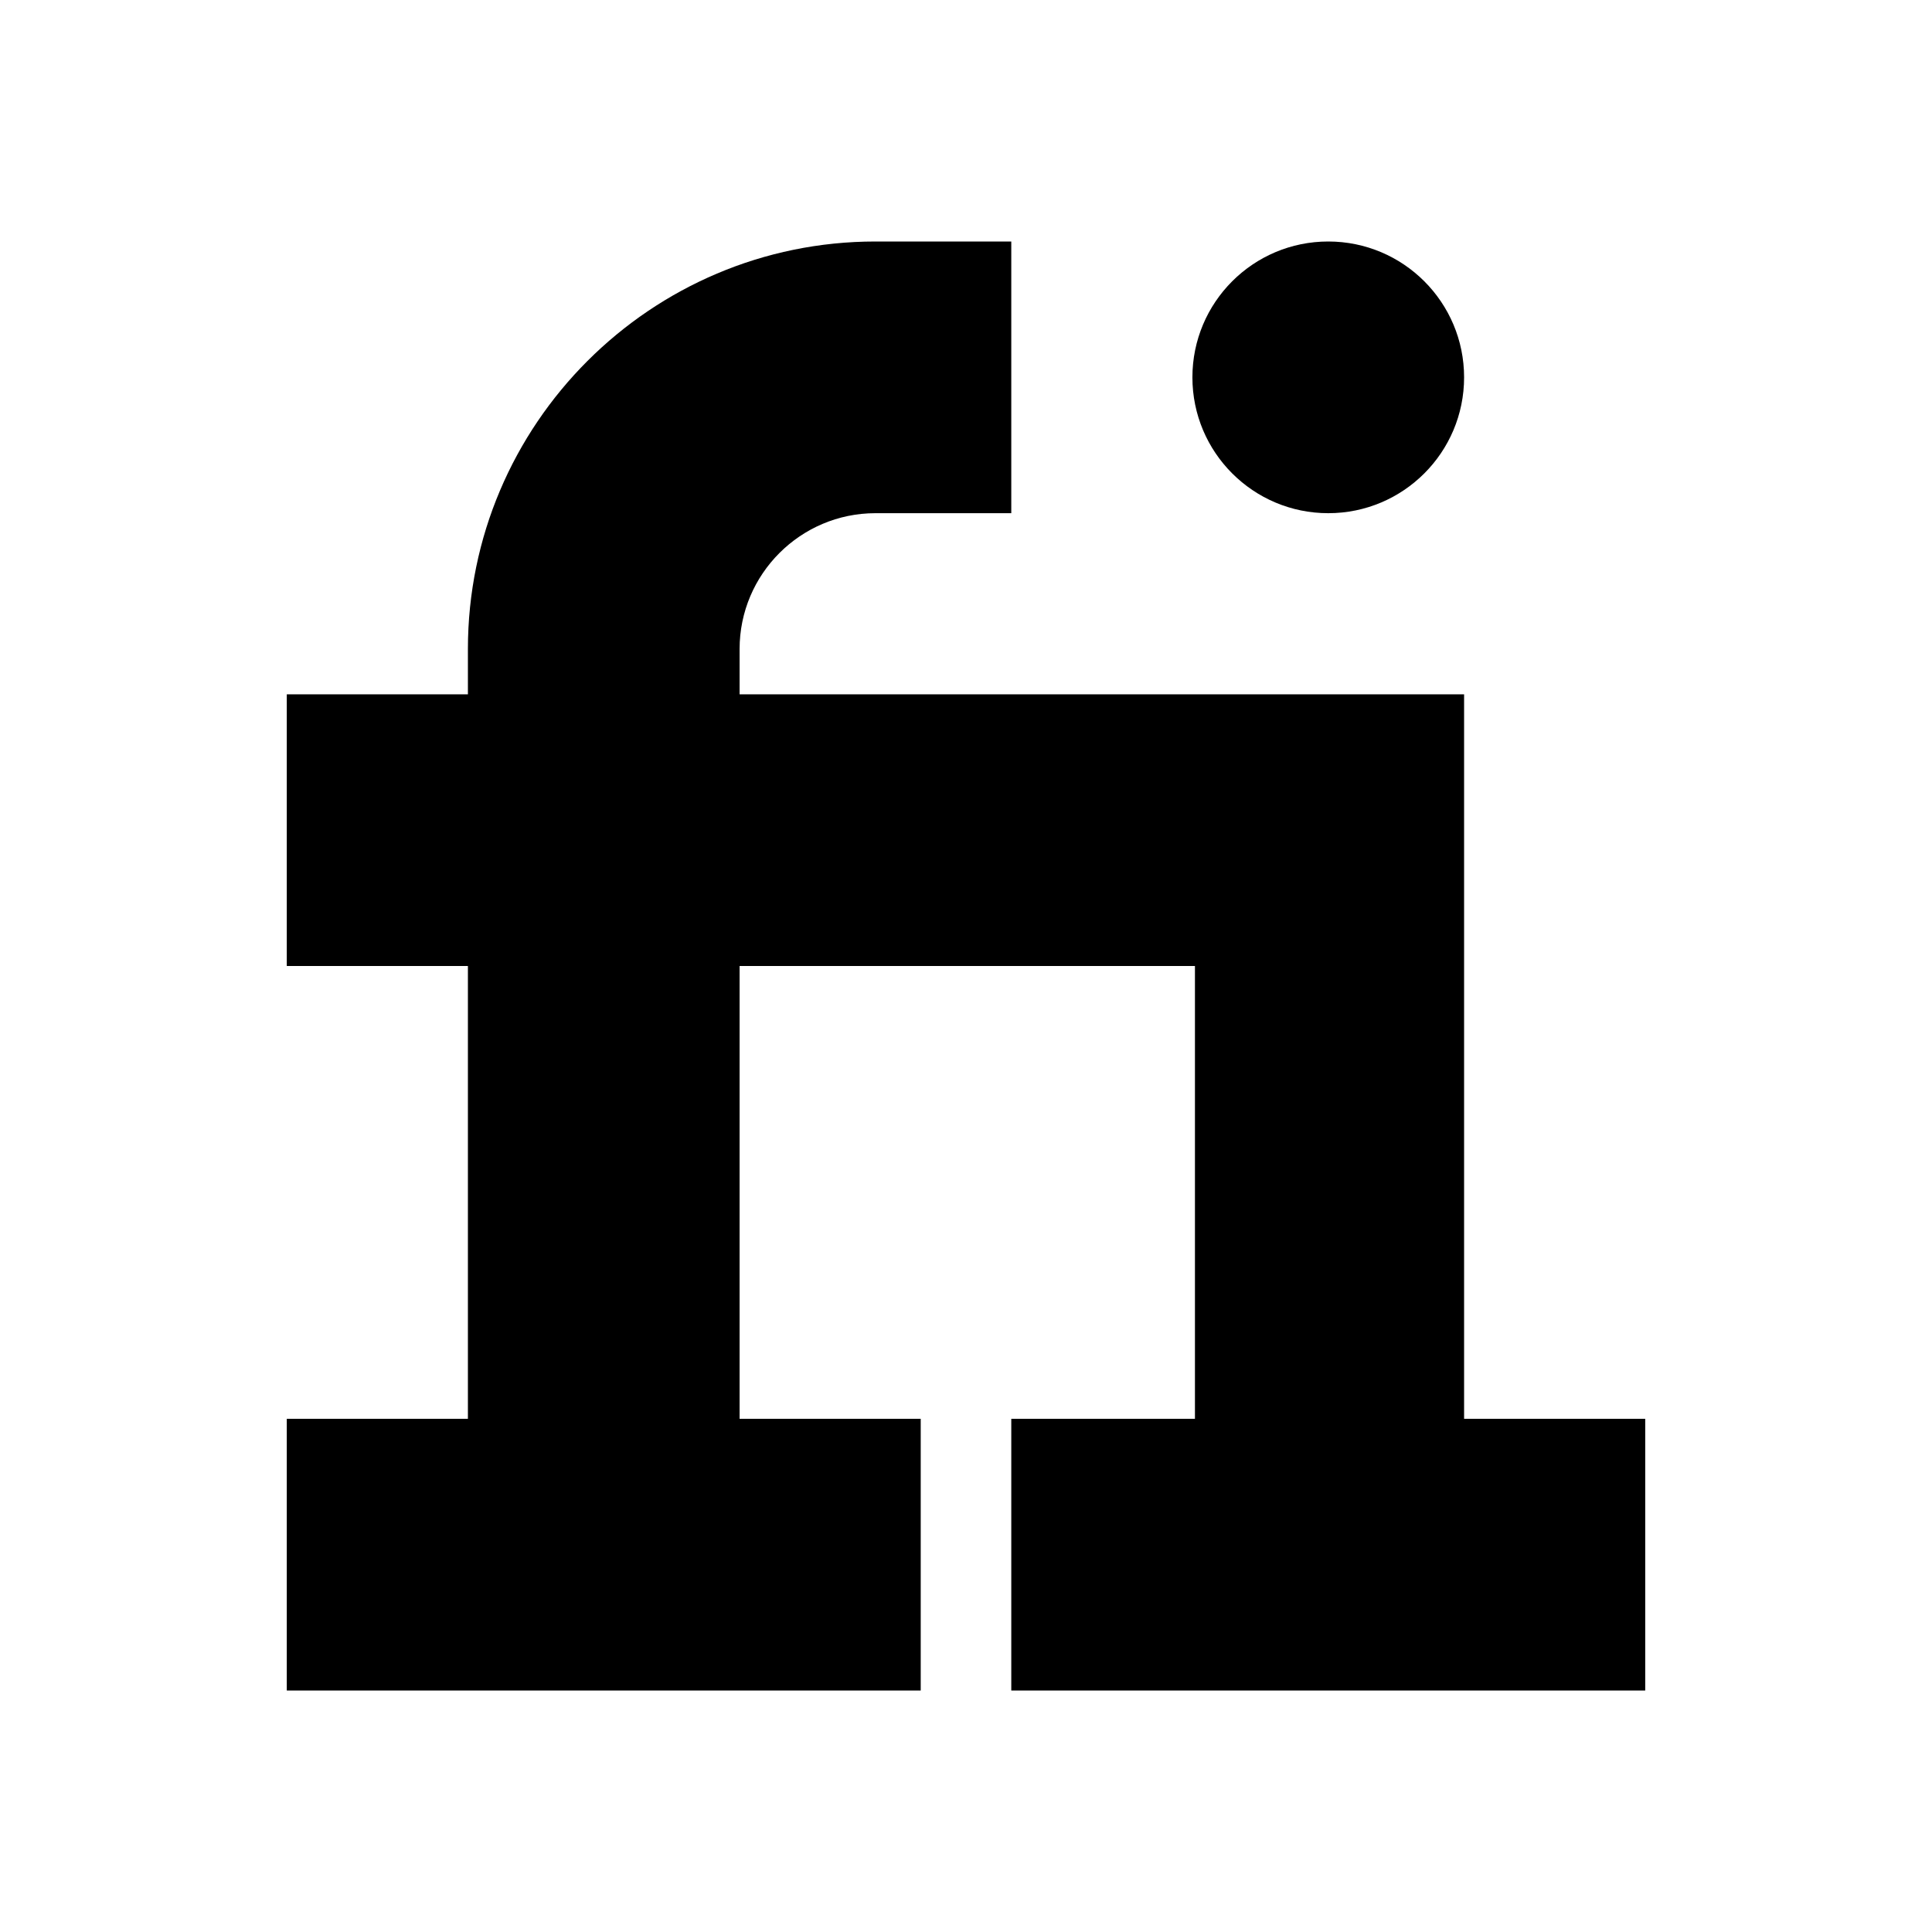
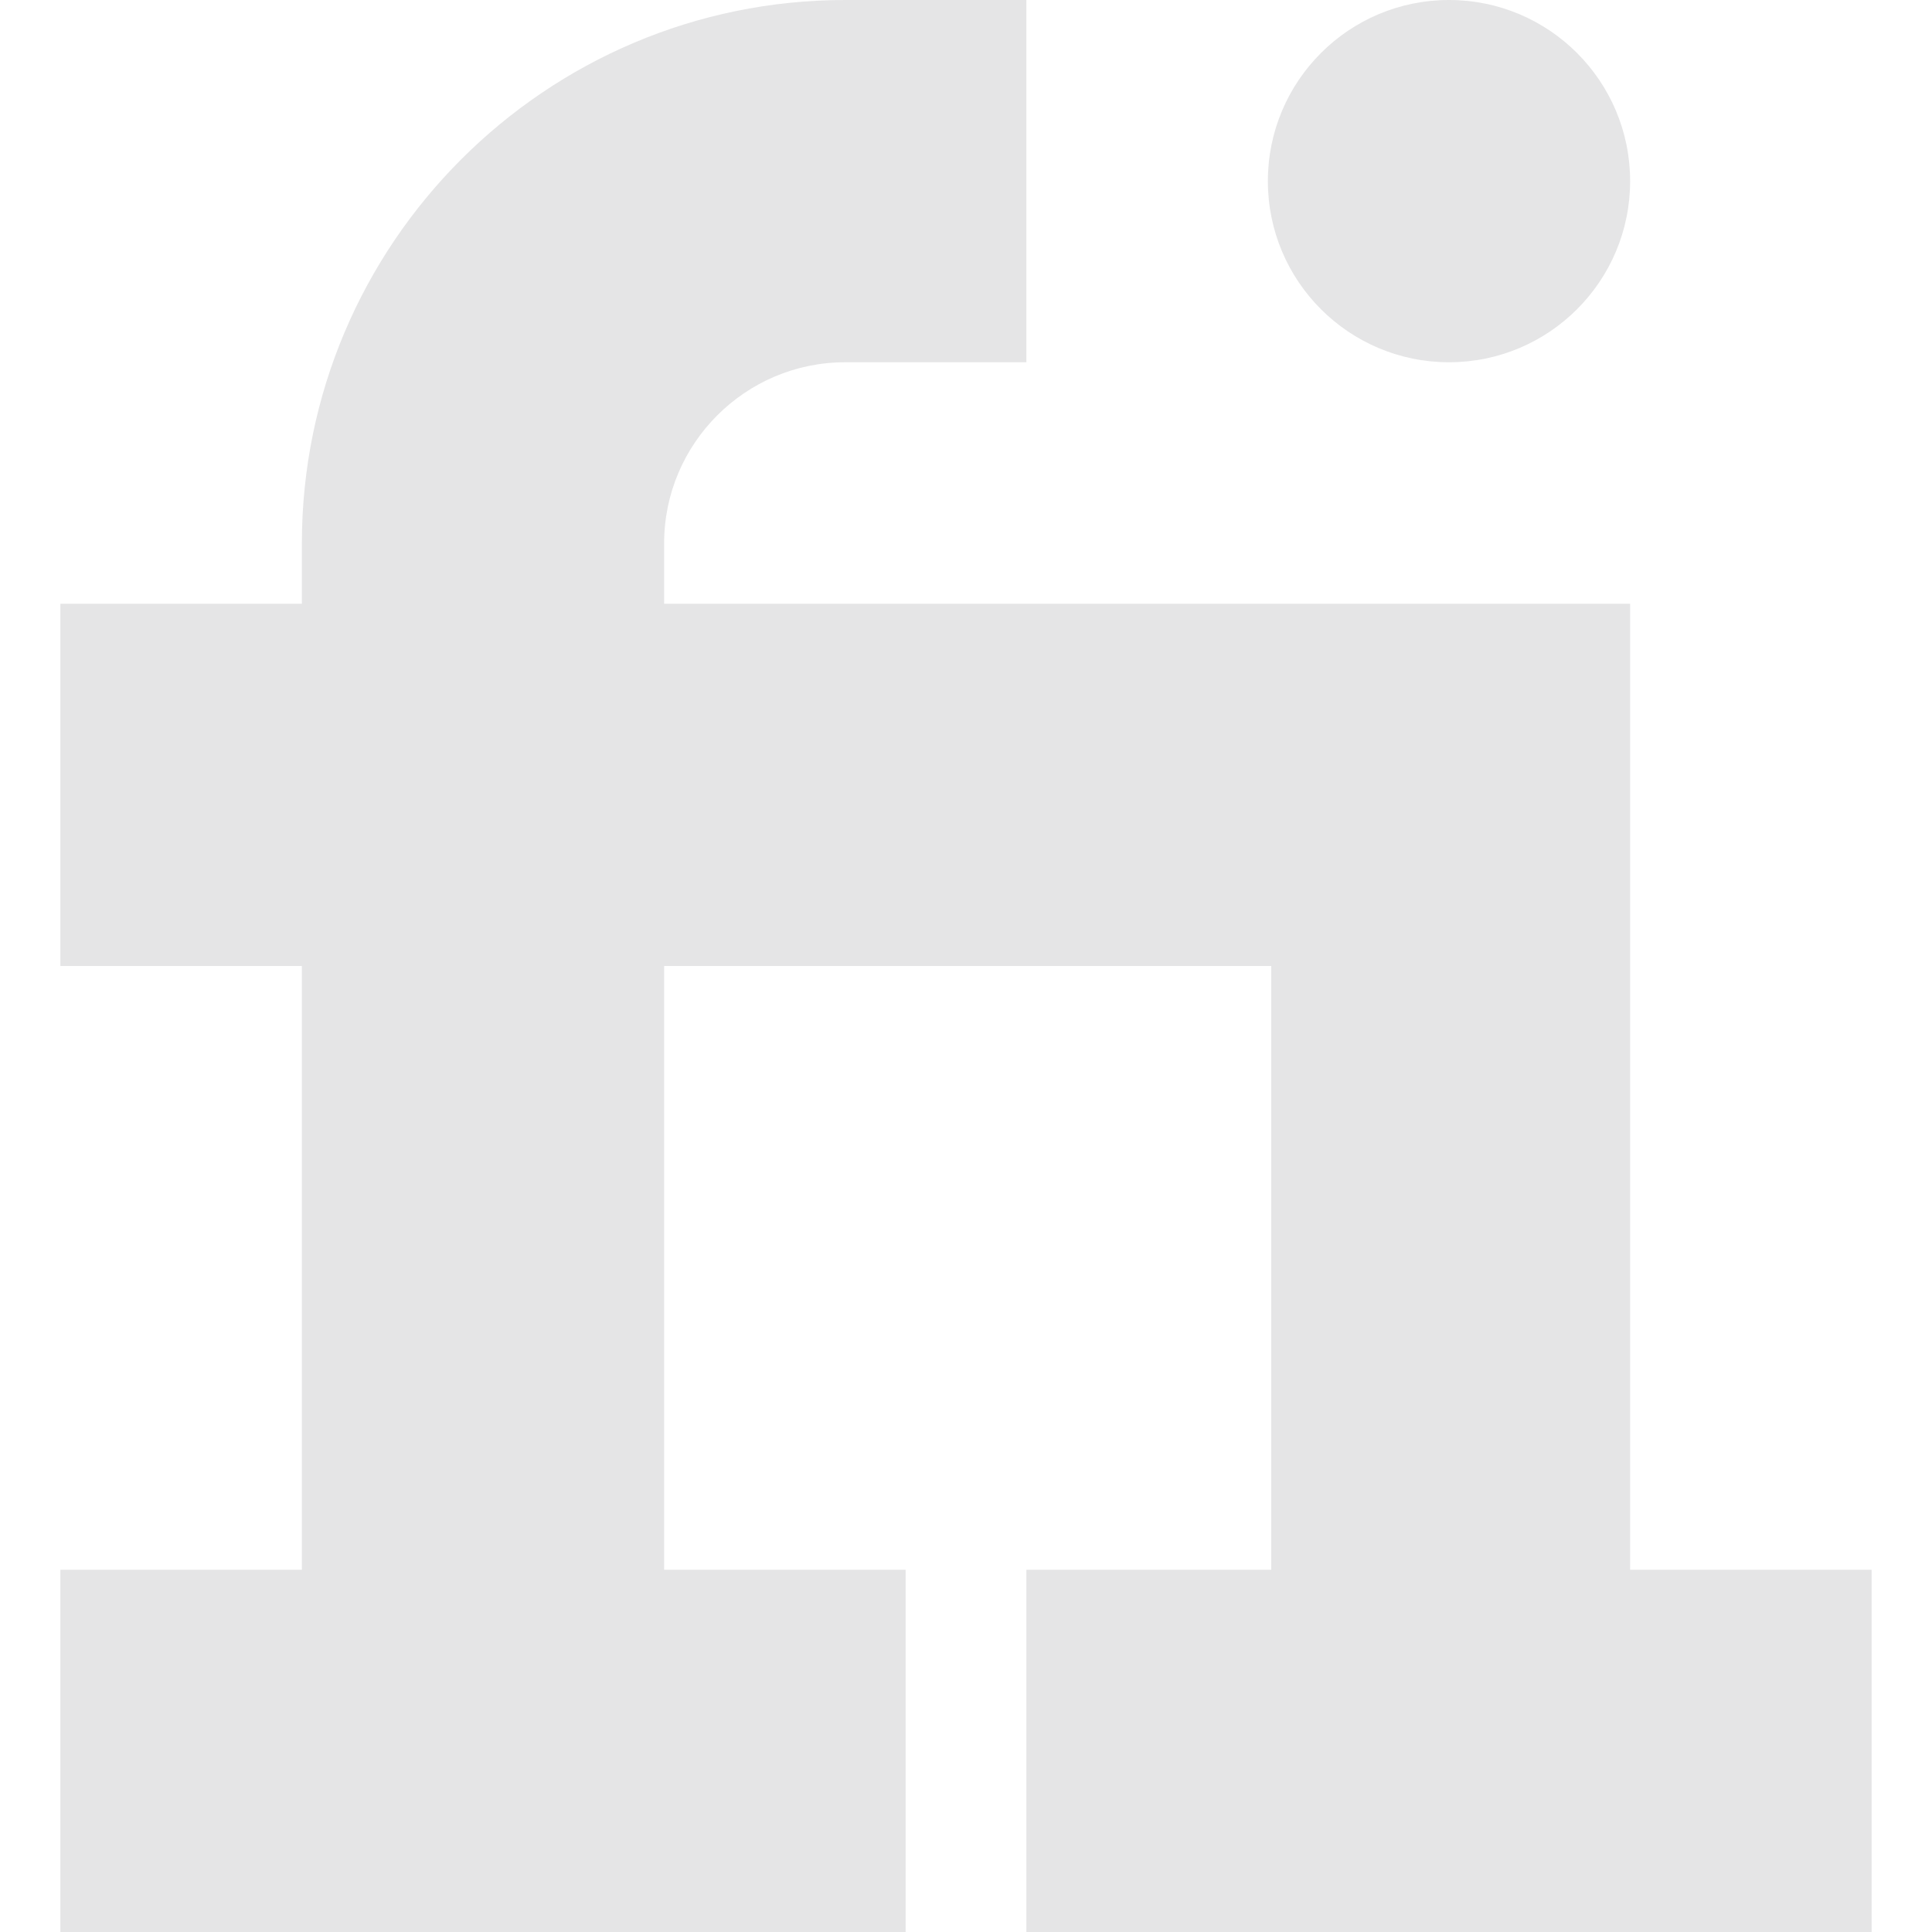
- <svg xmlns="http://www.w3.org/2000/svg" version="1.1" width="512" height="512" x="0" y="0" fill="#e5e5e6" viewBox="0 0 512 512" style="enable-background:new 0 0 512 512" xml:space="preserve" class="">
-   <g transform="matrix(0.75,0,0,0.75,64,64)">
+ <svg xmlns="http://www.w3.org/2000/svg" version="1.1" id="Capa_1" x="0px" y="0px" fill="#e5e5e6" viewBox="0 0 512 512" style="enable-background:new 0 0 512 512;" xml:space="preserve">
+   <g>
    <g>
-       <g>
-         <path d="M432,416V160H176v-16c0-26.464,21.536-48,48-48h48V0h-48C144.608,0,80,64.608,80,144v16H16v96h64v160H16v96h224v-96h-64    V256h160.896v160H272v96h224v-96H432z" fill="#000000" data-original="#000000" style="" class="" />
-       </g>
+       <path d="M432,416V160H176v-16c0-26.464,21.536-48,48-48h48V0h-48C144.608,0,80,64.608,80,144v16H16v96h64v160H16v96h224v-96h-64    V256h160.896v160H272v96h224v-96H432z" />
    </g>
+   </g>
+   <g>
    <g>
-       <g>
-         <circle cx="384" cy="48" r="48" fill="#000000" data-original="#000000" style="" class="" />
-       </g>
+       <circle cx="384" cy="48" r="48" />
    </g>
-     <g>
+   </g>
+   <g>
</g>
-     <g>
+   <g>
</g>
-     <g>
+   <g>
</g>
-     <g>
+   <g>
</g>
-     <g>
+   <g>
</g>
-     <g>
+   <g>
</g>
-     <g>
+   <g>
</g>
-     <g>
+   <g>
</g>
-     <g>
+   <g>
</g>
-     <g>
+   <g>
</g>
-     <g>
+   <g>
</g>
-     <g>
+   <g>
</g>
-     <g>
+   <g>
</g>
-     <g>
+   <g>
</g>
-     <g>
+   <g>
</g>
-   </g>
</svg>
